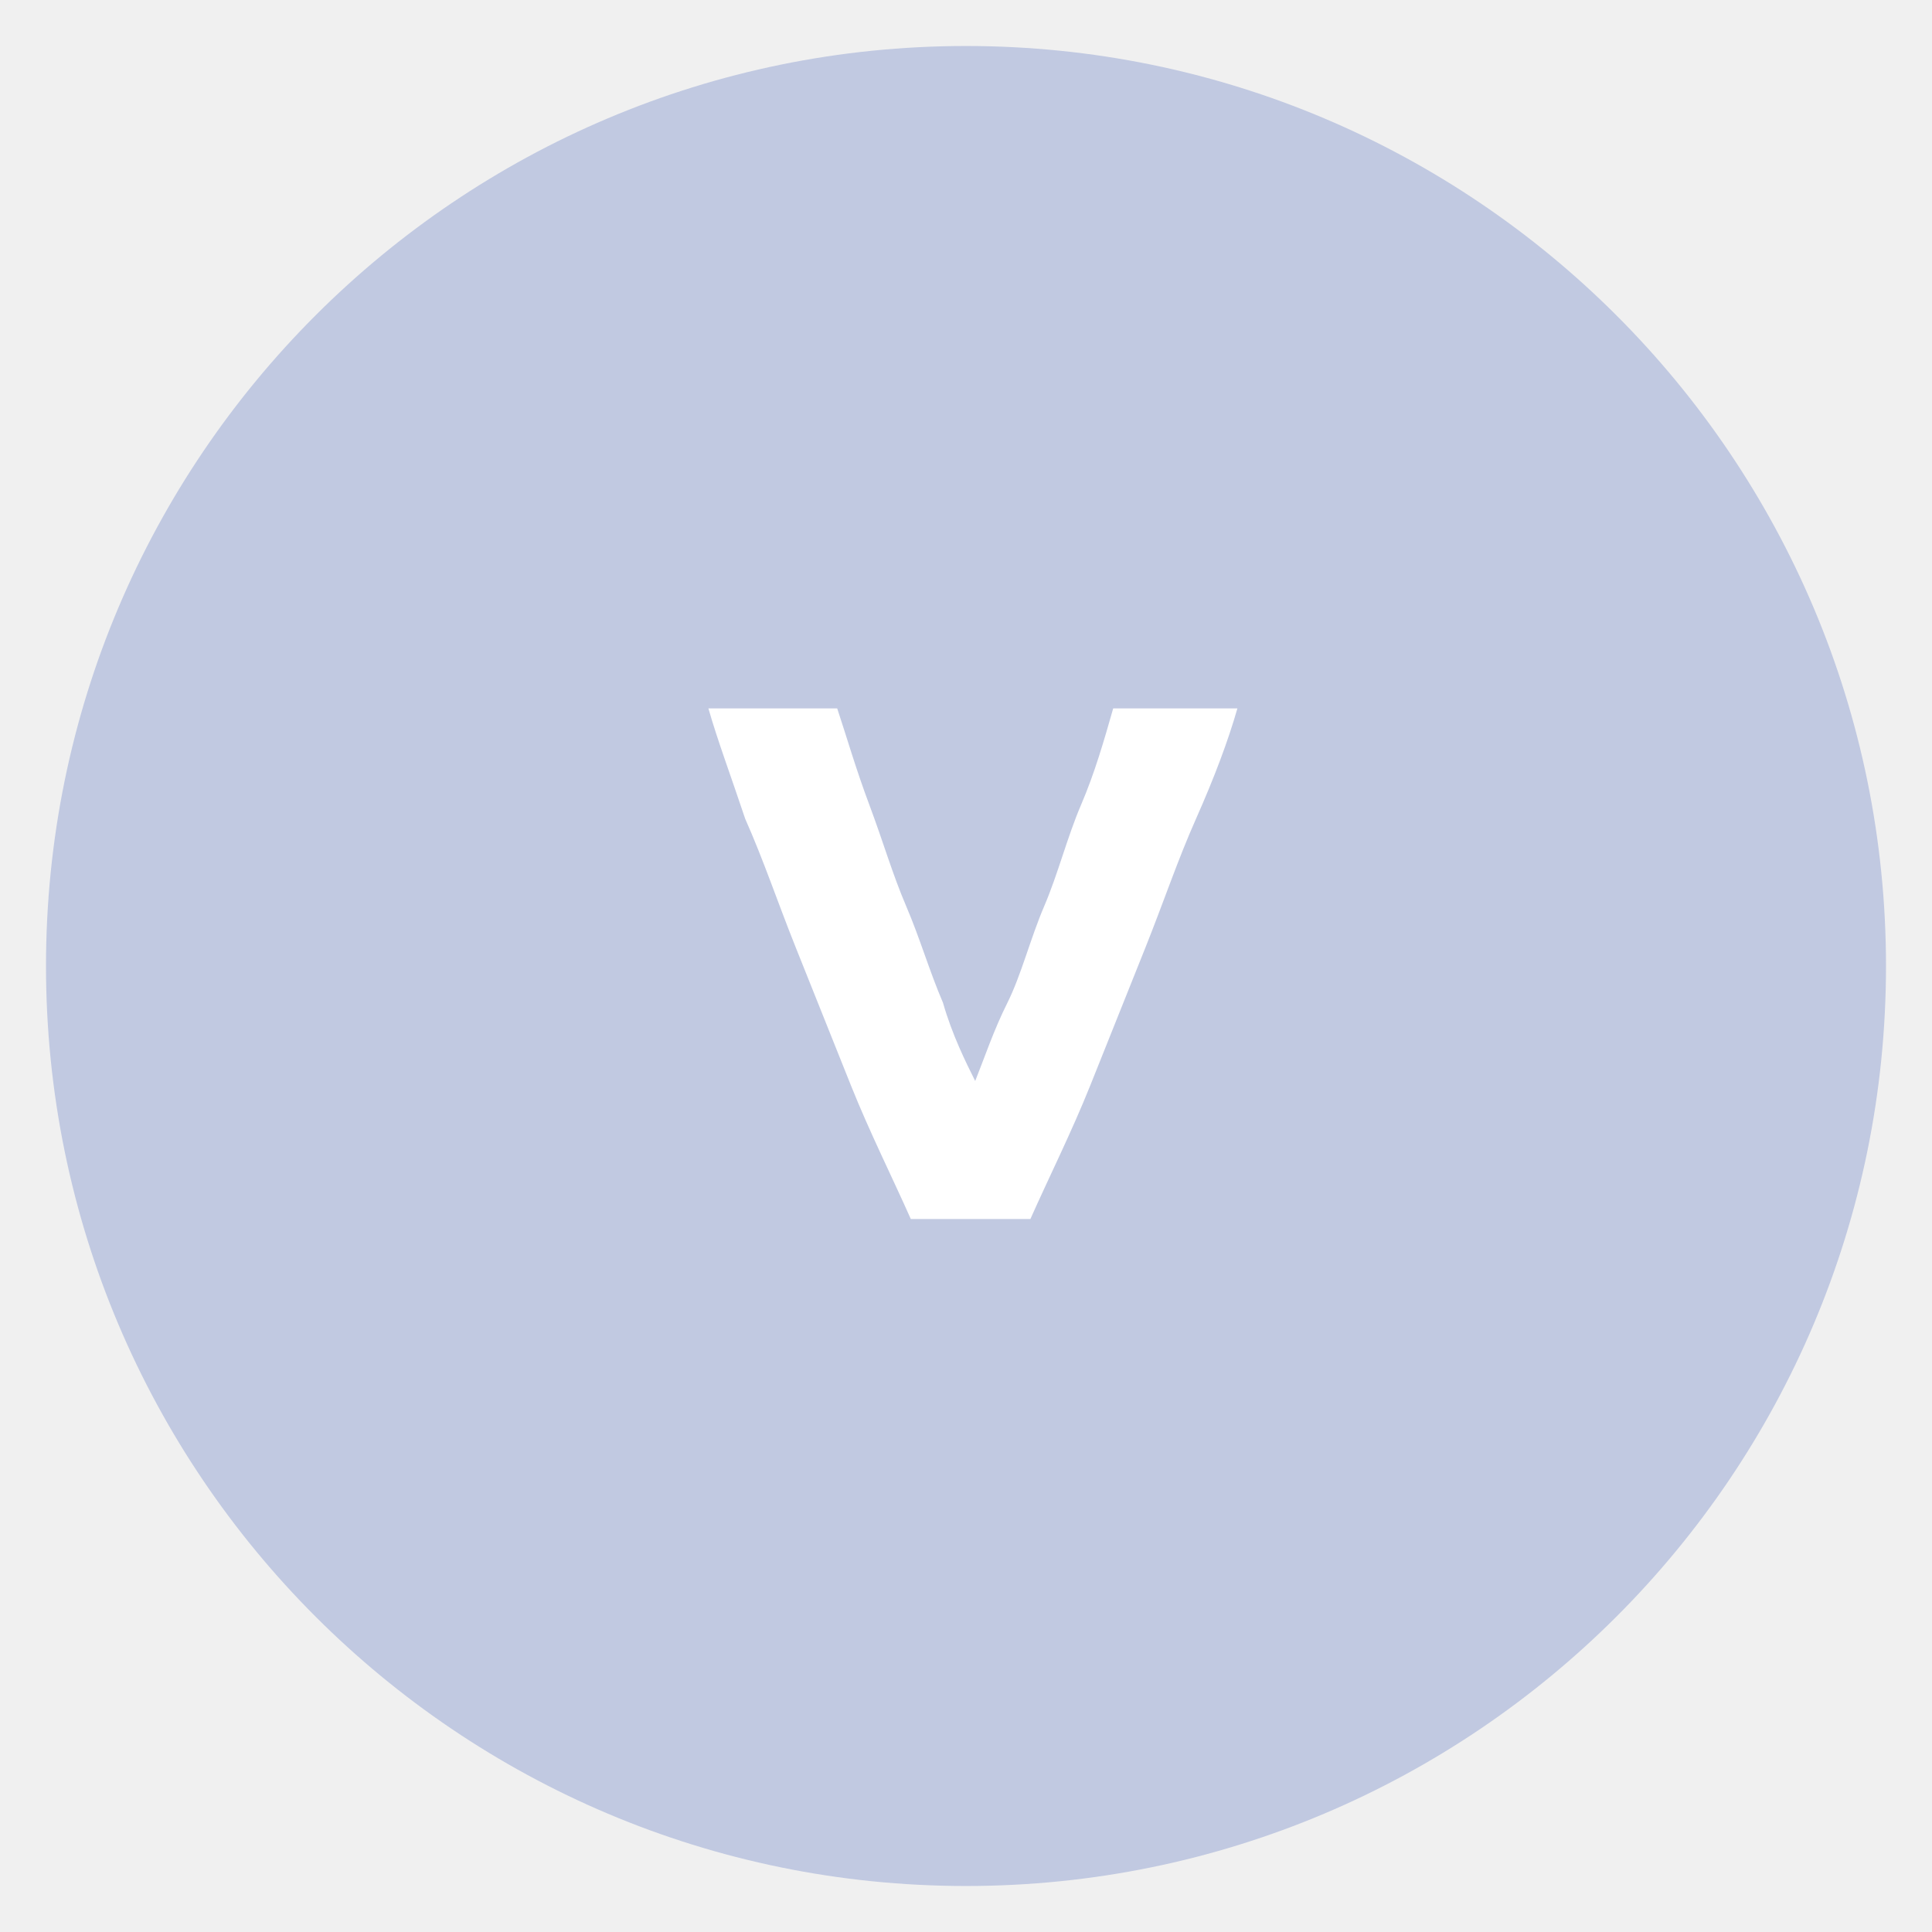
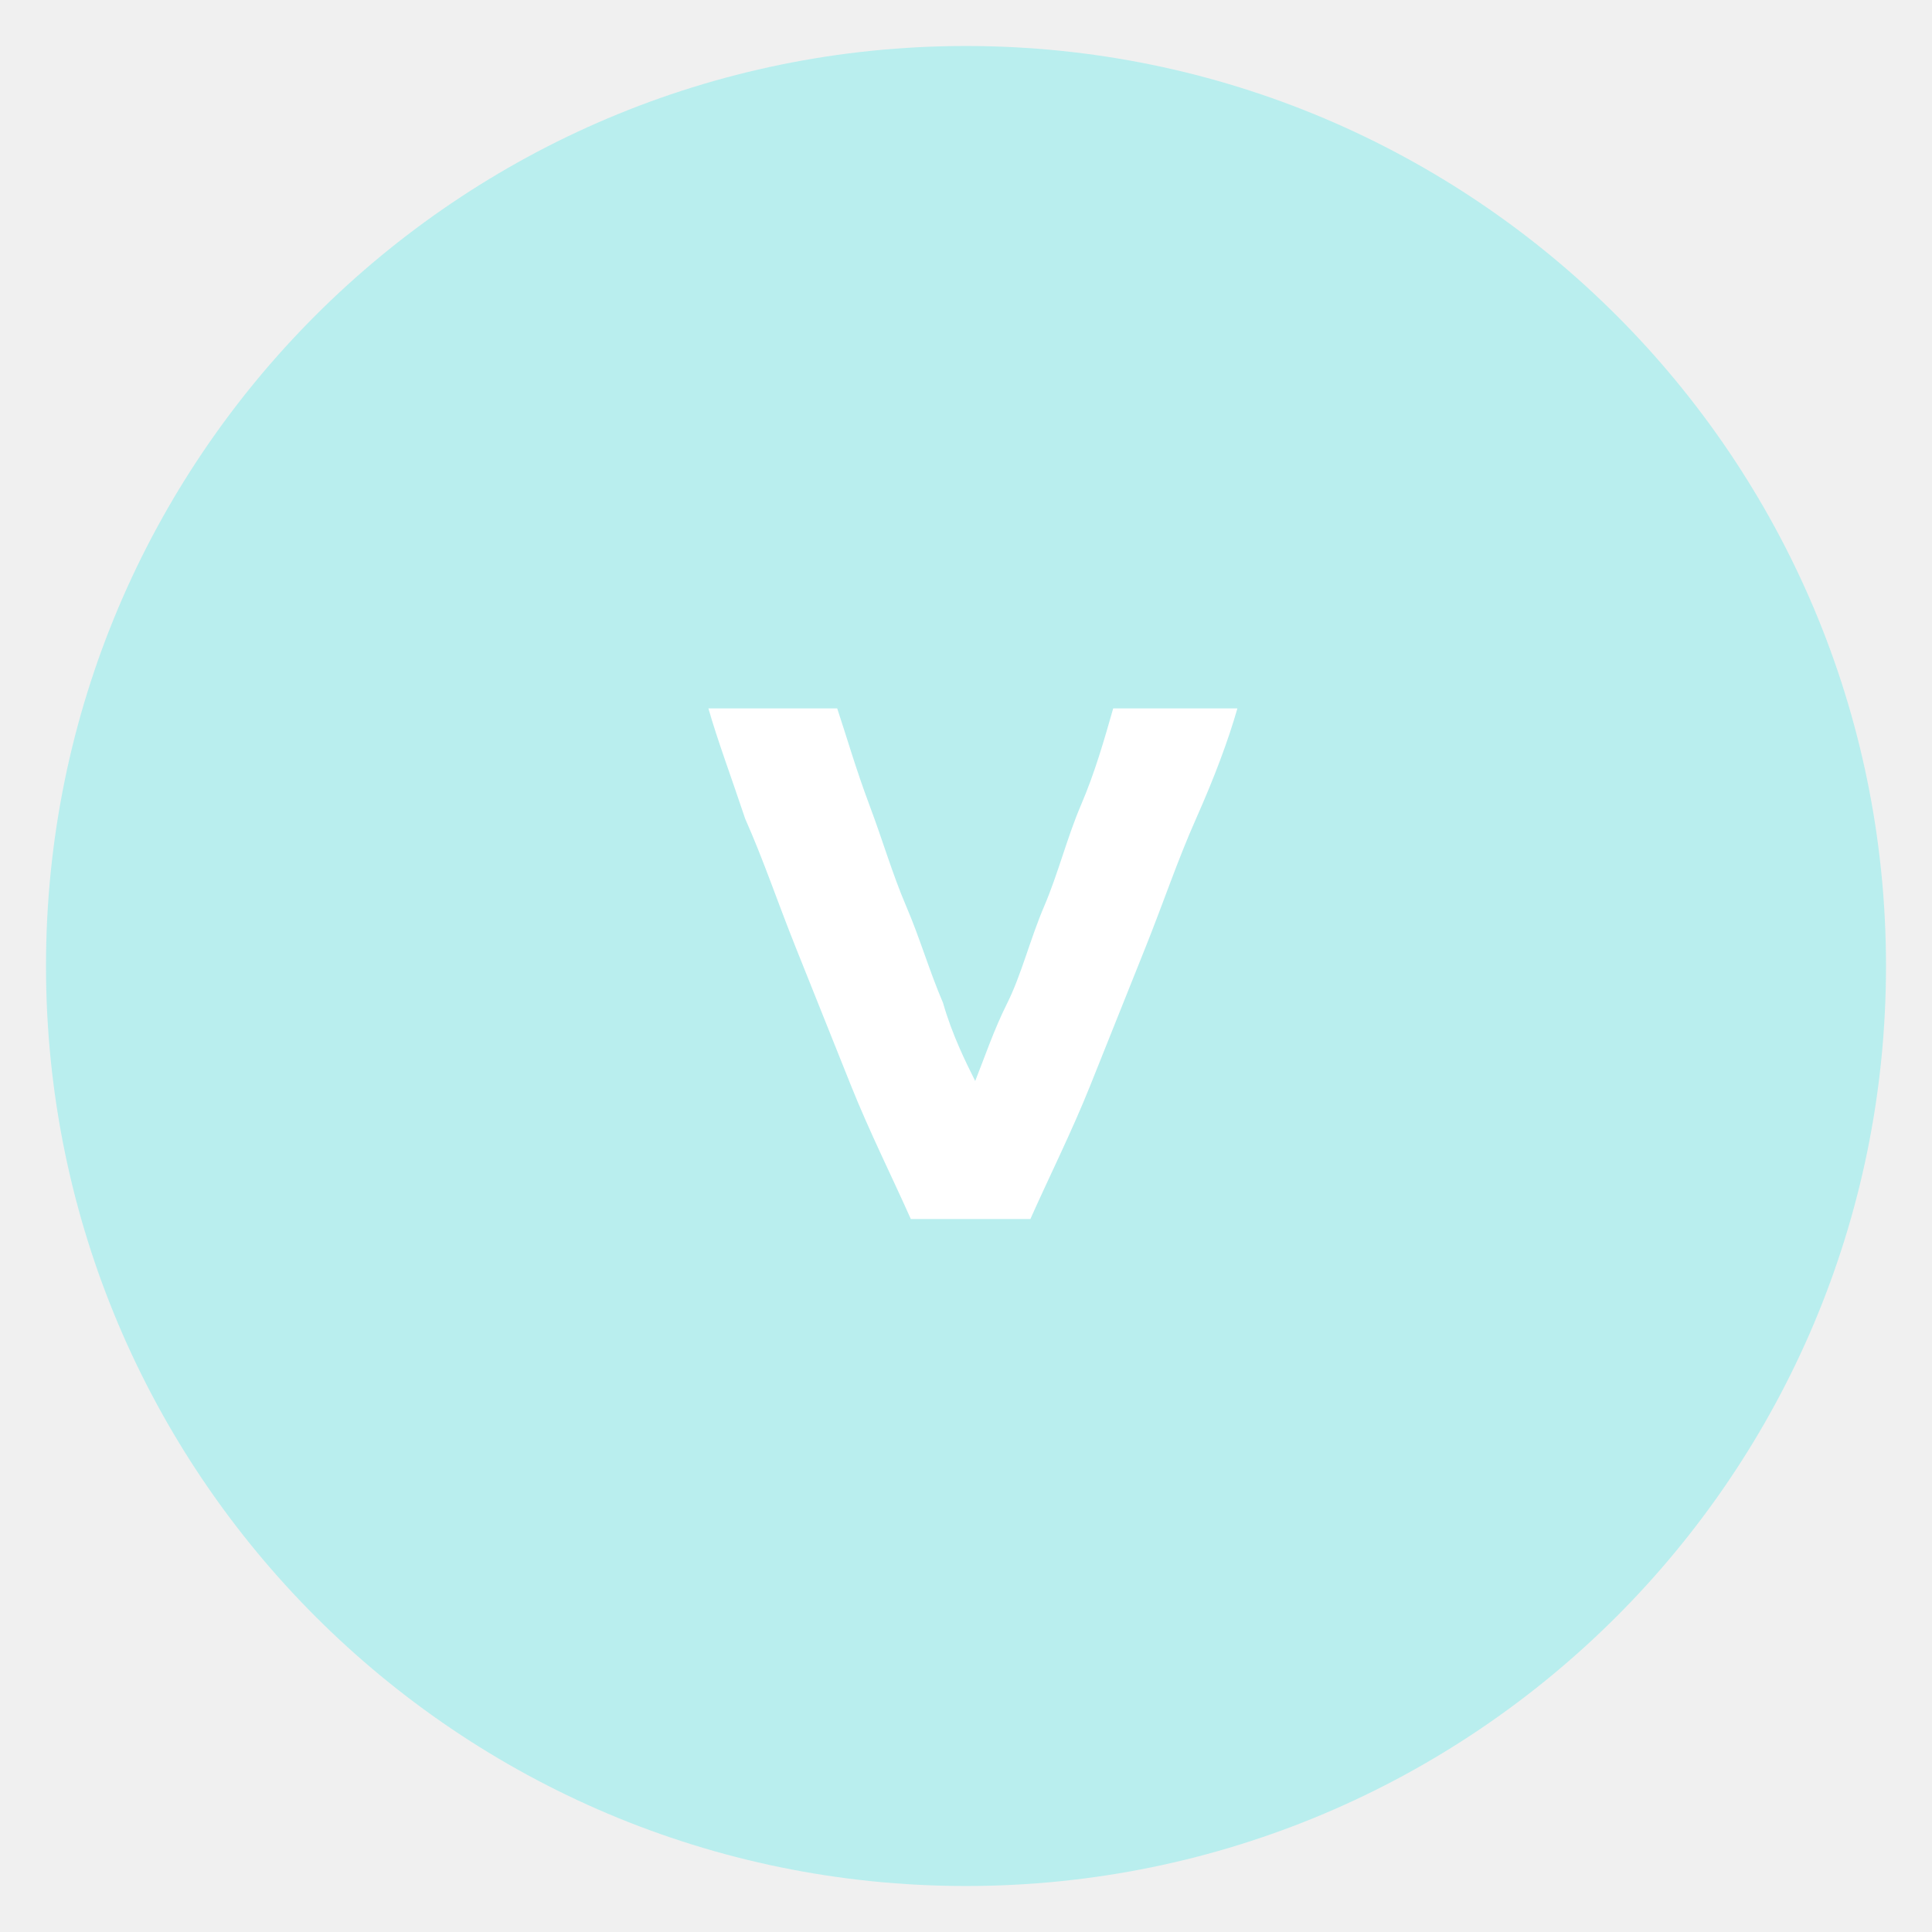
<svg xmlns="http://www.w3.org/2000/svg" version="1.1" id="Calque_1" x="0px" y="0px" width="42px" height="42px" viewBox="0 0 42 42" style="enable-background:new 0 0 42 42;" xml:space="preserve">
  <style type="text/css">
- 	.st0{fill:#C1C9E1;}
+ 	.st0{fill:#b9eeee;}
	.st1{fill:#FFFFFF;}
</style>
  <circle class="st0" cx="21" cy="21" r="20" />
  <g>
    <path class="st1" d="M19.8,26.5c-0.4-0.9-0.9-1.9-1.3-2.9c-0.4-1-0.8-2-1.2-3c-0.4-1-0.7-1.9-1.1-2.8c-0.3-0.9-0.6-1.7-0.8-2.4h2.8   c0.2,0.6,0.4,1.3,0.7,2.1s0.5,1.5,0.8,2.2c0.3,0.7,0.5,1.4,0.8,2.1c0.2,0.7,0.5,1.3,0.7,1.7c0.2-0.5,0.4-1.1,0.7-1.7   s0.5-1.4,0.8-2.1c0.3-0.7,0.5-1.5,0.8-2.2c0.3-0.7,0.5-1.4,0.7-2.1h2.7c-0.2,0.7-0.5,1.5-0.9,2.4s-0.7,1.8-1.1,2.8   c-0.4,1-0.8,2-1.2,3s-0.9,2-1.3,2.9H19.8z" />
  </g>
</svg>
